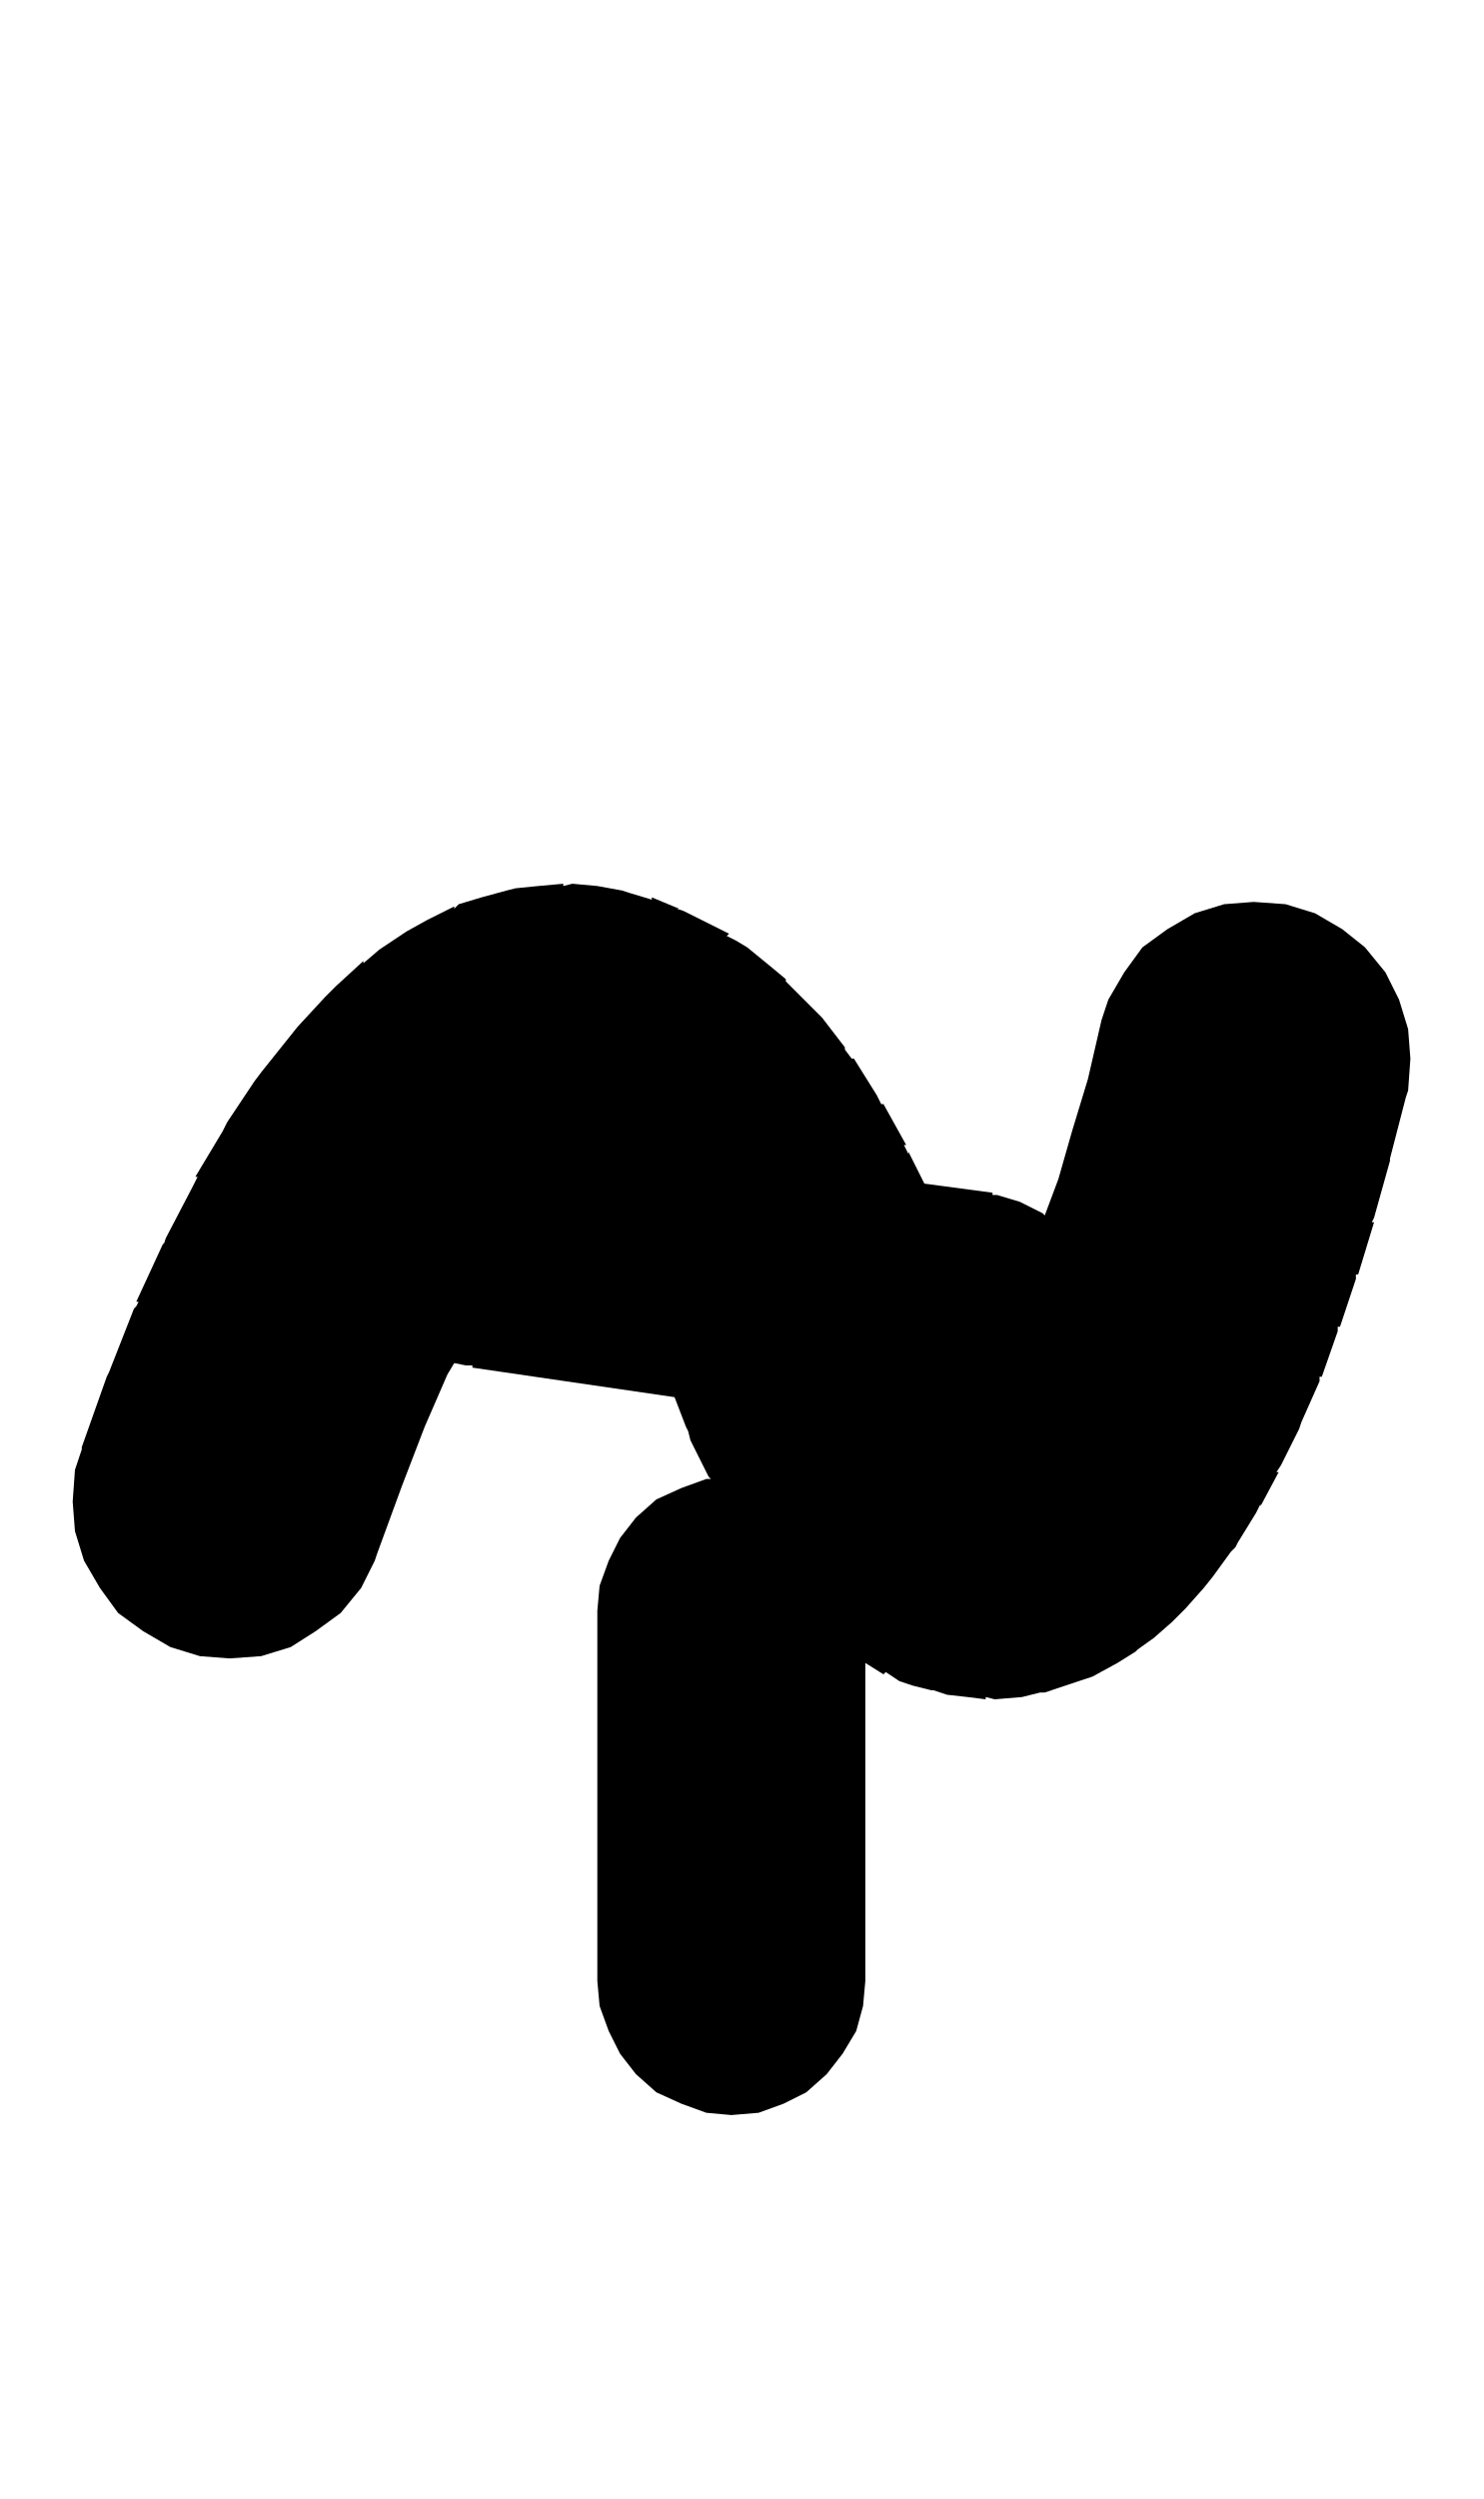
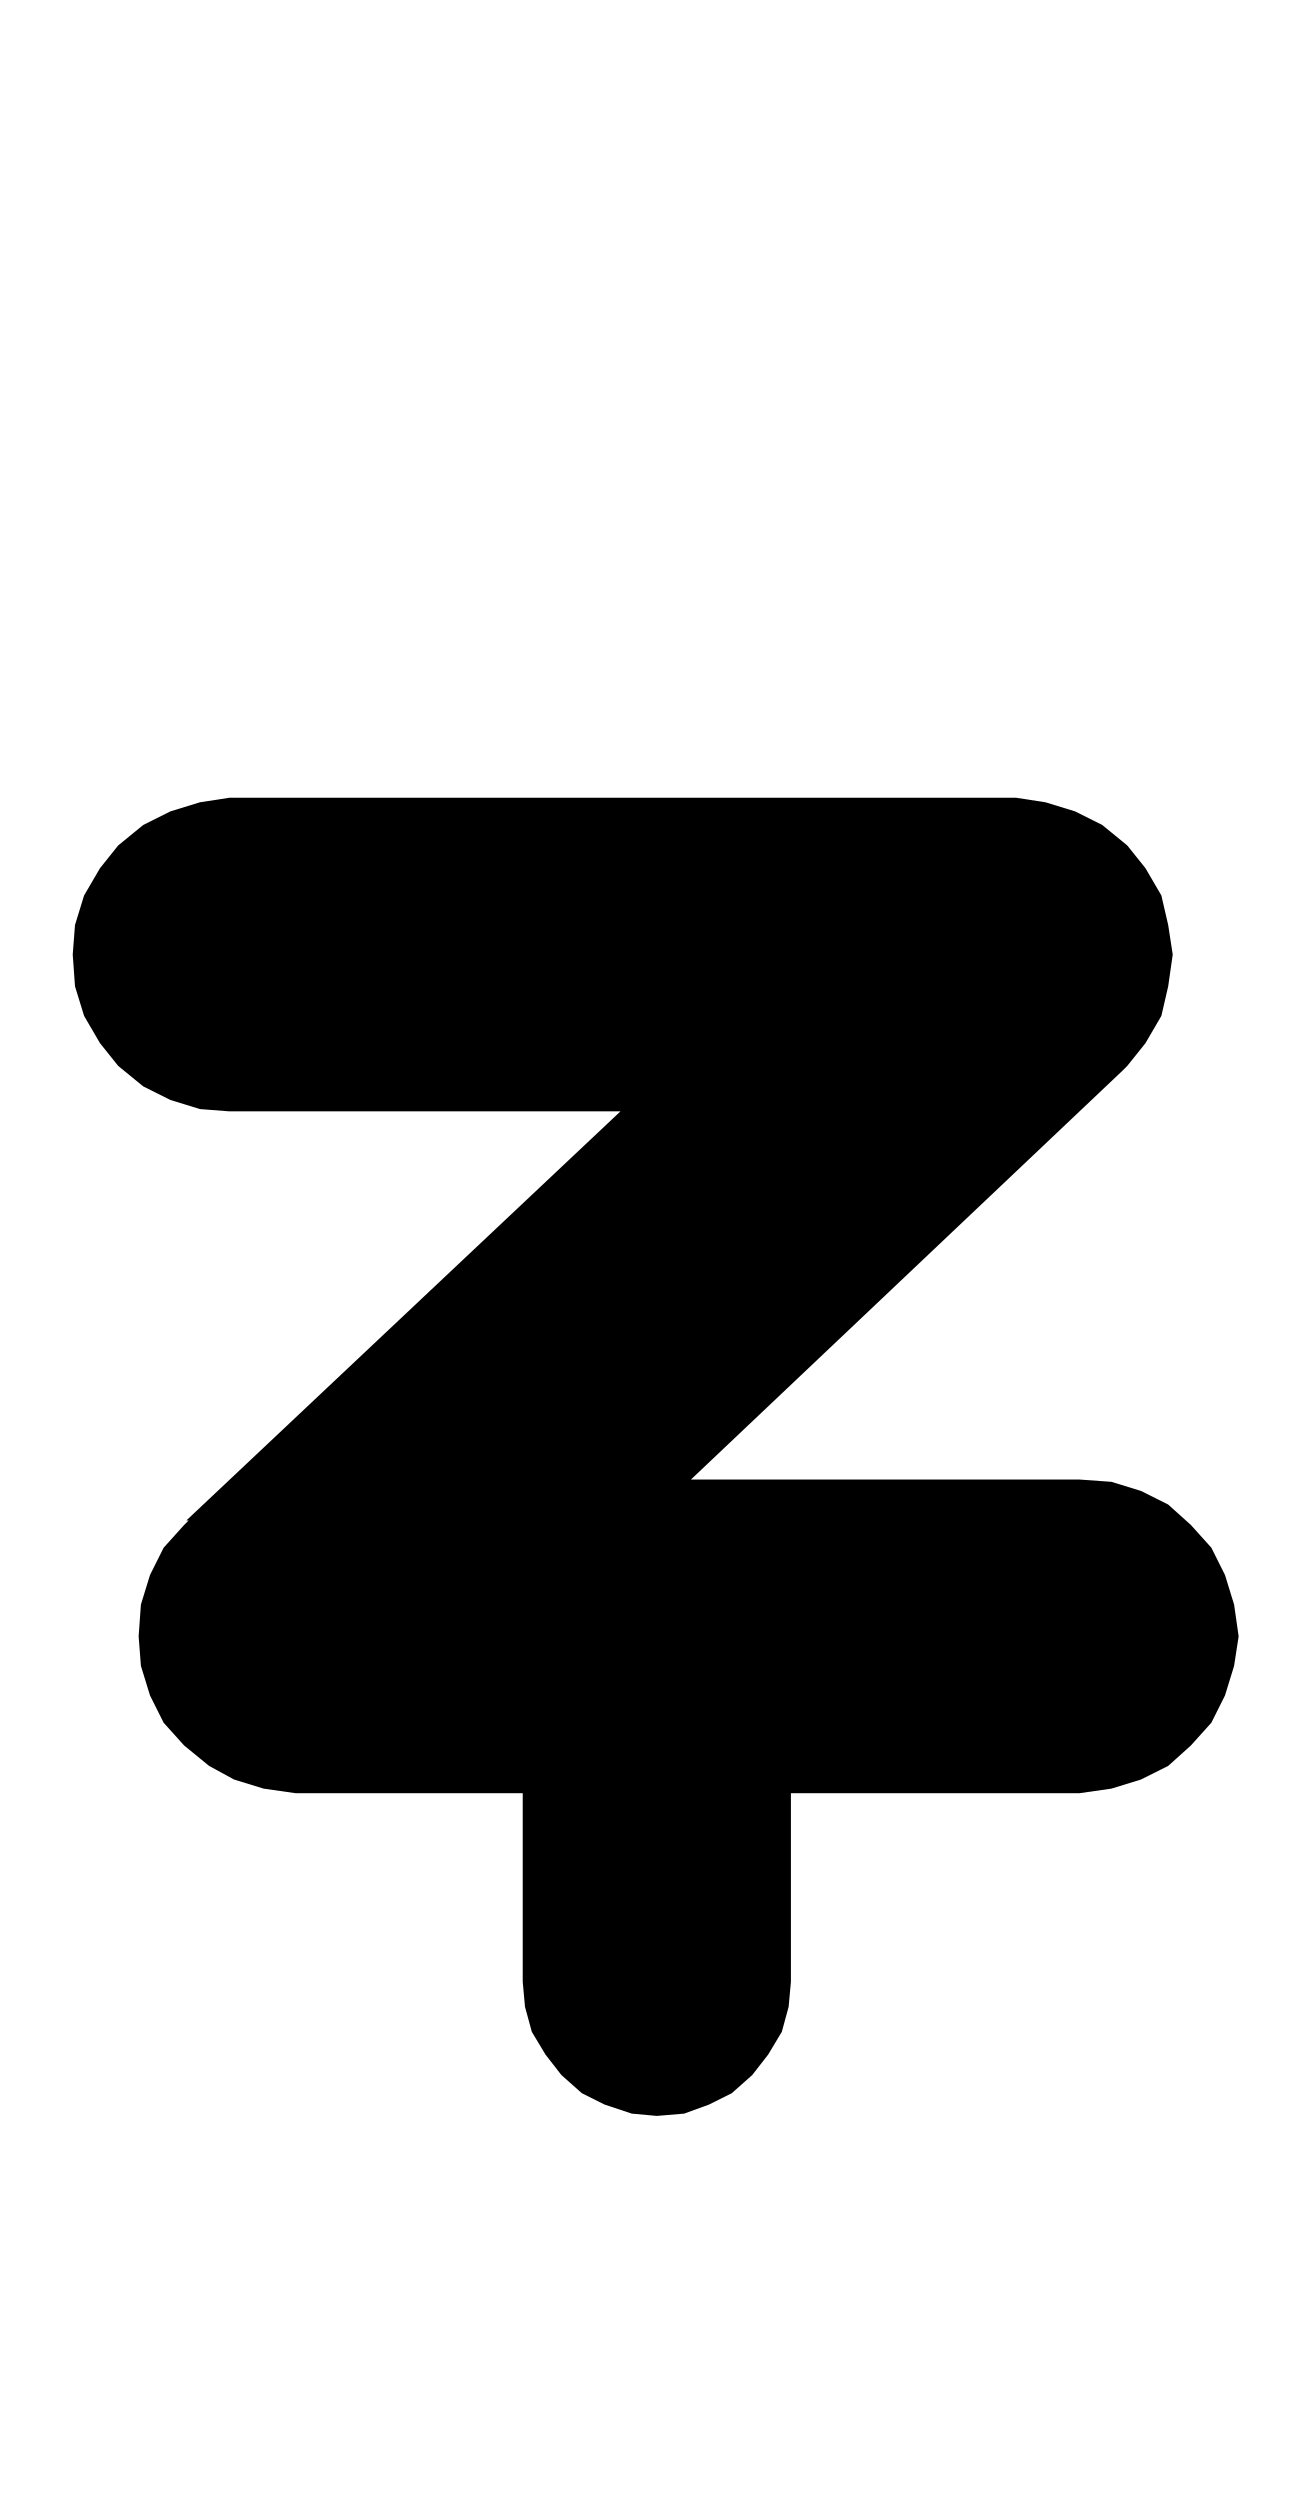
- <svg xmlns="http://www.w3.org/2000/svg" viewBox="0 -900 653 1100">
-   <path transform="scale(1,-1)" fill="currentColor" d="M36 263 47 294 48 296 59 324 60 325 61 327H60L72 353V352L73 355L85 378L87 382H86L98 402L100 406L112 424L115 428L127 443L131 448L143 461L145 463L148 466L160 477V476L167 482L179 490L188 495L200 501V500L202 502L212 505L223 508L227 509L237 510L248 511V510L252 511L263 510L274 508L277 507L287 504V505L299 500H298L301 499L309 495L321 489L320 488L324 486L329 483L340 474L346 469V468L357 457L362 452L372 439V438L375 434H376L386 418L388 414H389L399 396H398L400 392V393L407 379L437 375V374H439L449 371L459 366L460 365L466 381L472 402L479 425L485 451L488 460L495 472L503 483L514 491L526 498L539 502L552 503L566 502L579 498L591 491L601 483L610 472L616 460L620 447L621 434L620 420L619 417L612 390V389L605 364L604 362H605L598 339H597V337L590 316H589V314L582 294H581V292L573 274L572 271L564 255L562 252H563L555 237V238L553 234L545 221L544 219L542 217L534 206L530 201L522 192L519 189L516 186L508 179L501 174L500 173L492 168L481 162L472 159L460 155H458L450 153L438 152L434 153V152L426 153L417 154L411 156H410L402 158L396 160L390 164L389 163L381 168V28L380 17L377 6L371 -4L364 -13L355 -21L345 -26L334 -30L322 -31L311 -30L300 -26L289 -21L280 -13L273 -4L268 6L264 17L263 28V191L264 202L268 213L273 223L280 232L289 240L300 245L311 249H313L312 250L304 266L303 270L302 272L297 285L208 298V299H205L200 300L197 295L187 272L177 246L166 216L165 213L159 201L150 190L139 182L128 175L115 171L101 170L88 171L75 175L63 182L52 190L44 201L37 213L33 226L32 239L33 253L36 262ZM382 168H381Z" />
+ <svg xmlns="http://www.w3.org/2000/svg" viewBox="0 -900 577 1100">
+   <path transform="scale(1,-1)" fill="currentColor" d="M101 549H447L460 547L473 543L485 537L496 528L504 518L511 506L514 493L516 480L514 466L511 453L504 441L496 431L494 429L304 249H475L489 248L502 244L514 238L524 229L533 219L539 207L543 194L545 180L543 167L539 154L533 142L524 132L514 123L502 117L489 113L475 111H348V28L347 17L344 6L338 -4L331 -13L322 -21L312 -26L301 -30L289 -31L278 -30L266 -26L256 -21L247 -13L240 -4L234 6L231 17L230 28V111H130L116 113L103 117L92 123L81 132L72 142L66 154L62 167L61 180L62 194L66 207L72 219L81 229L83 231H82L273 411H101L88 412L75 416L63 422L52 431L44 441L37 453L33 466L32 480L33 493L37 506L44 518L52 528L63 537L75 543L88 547Z" />
</svg>
